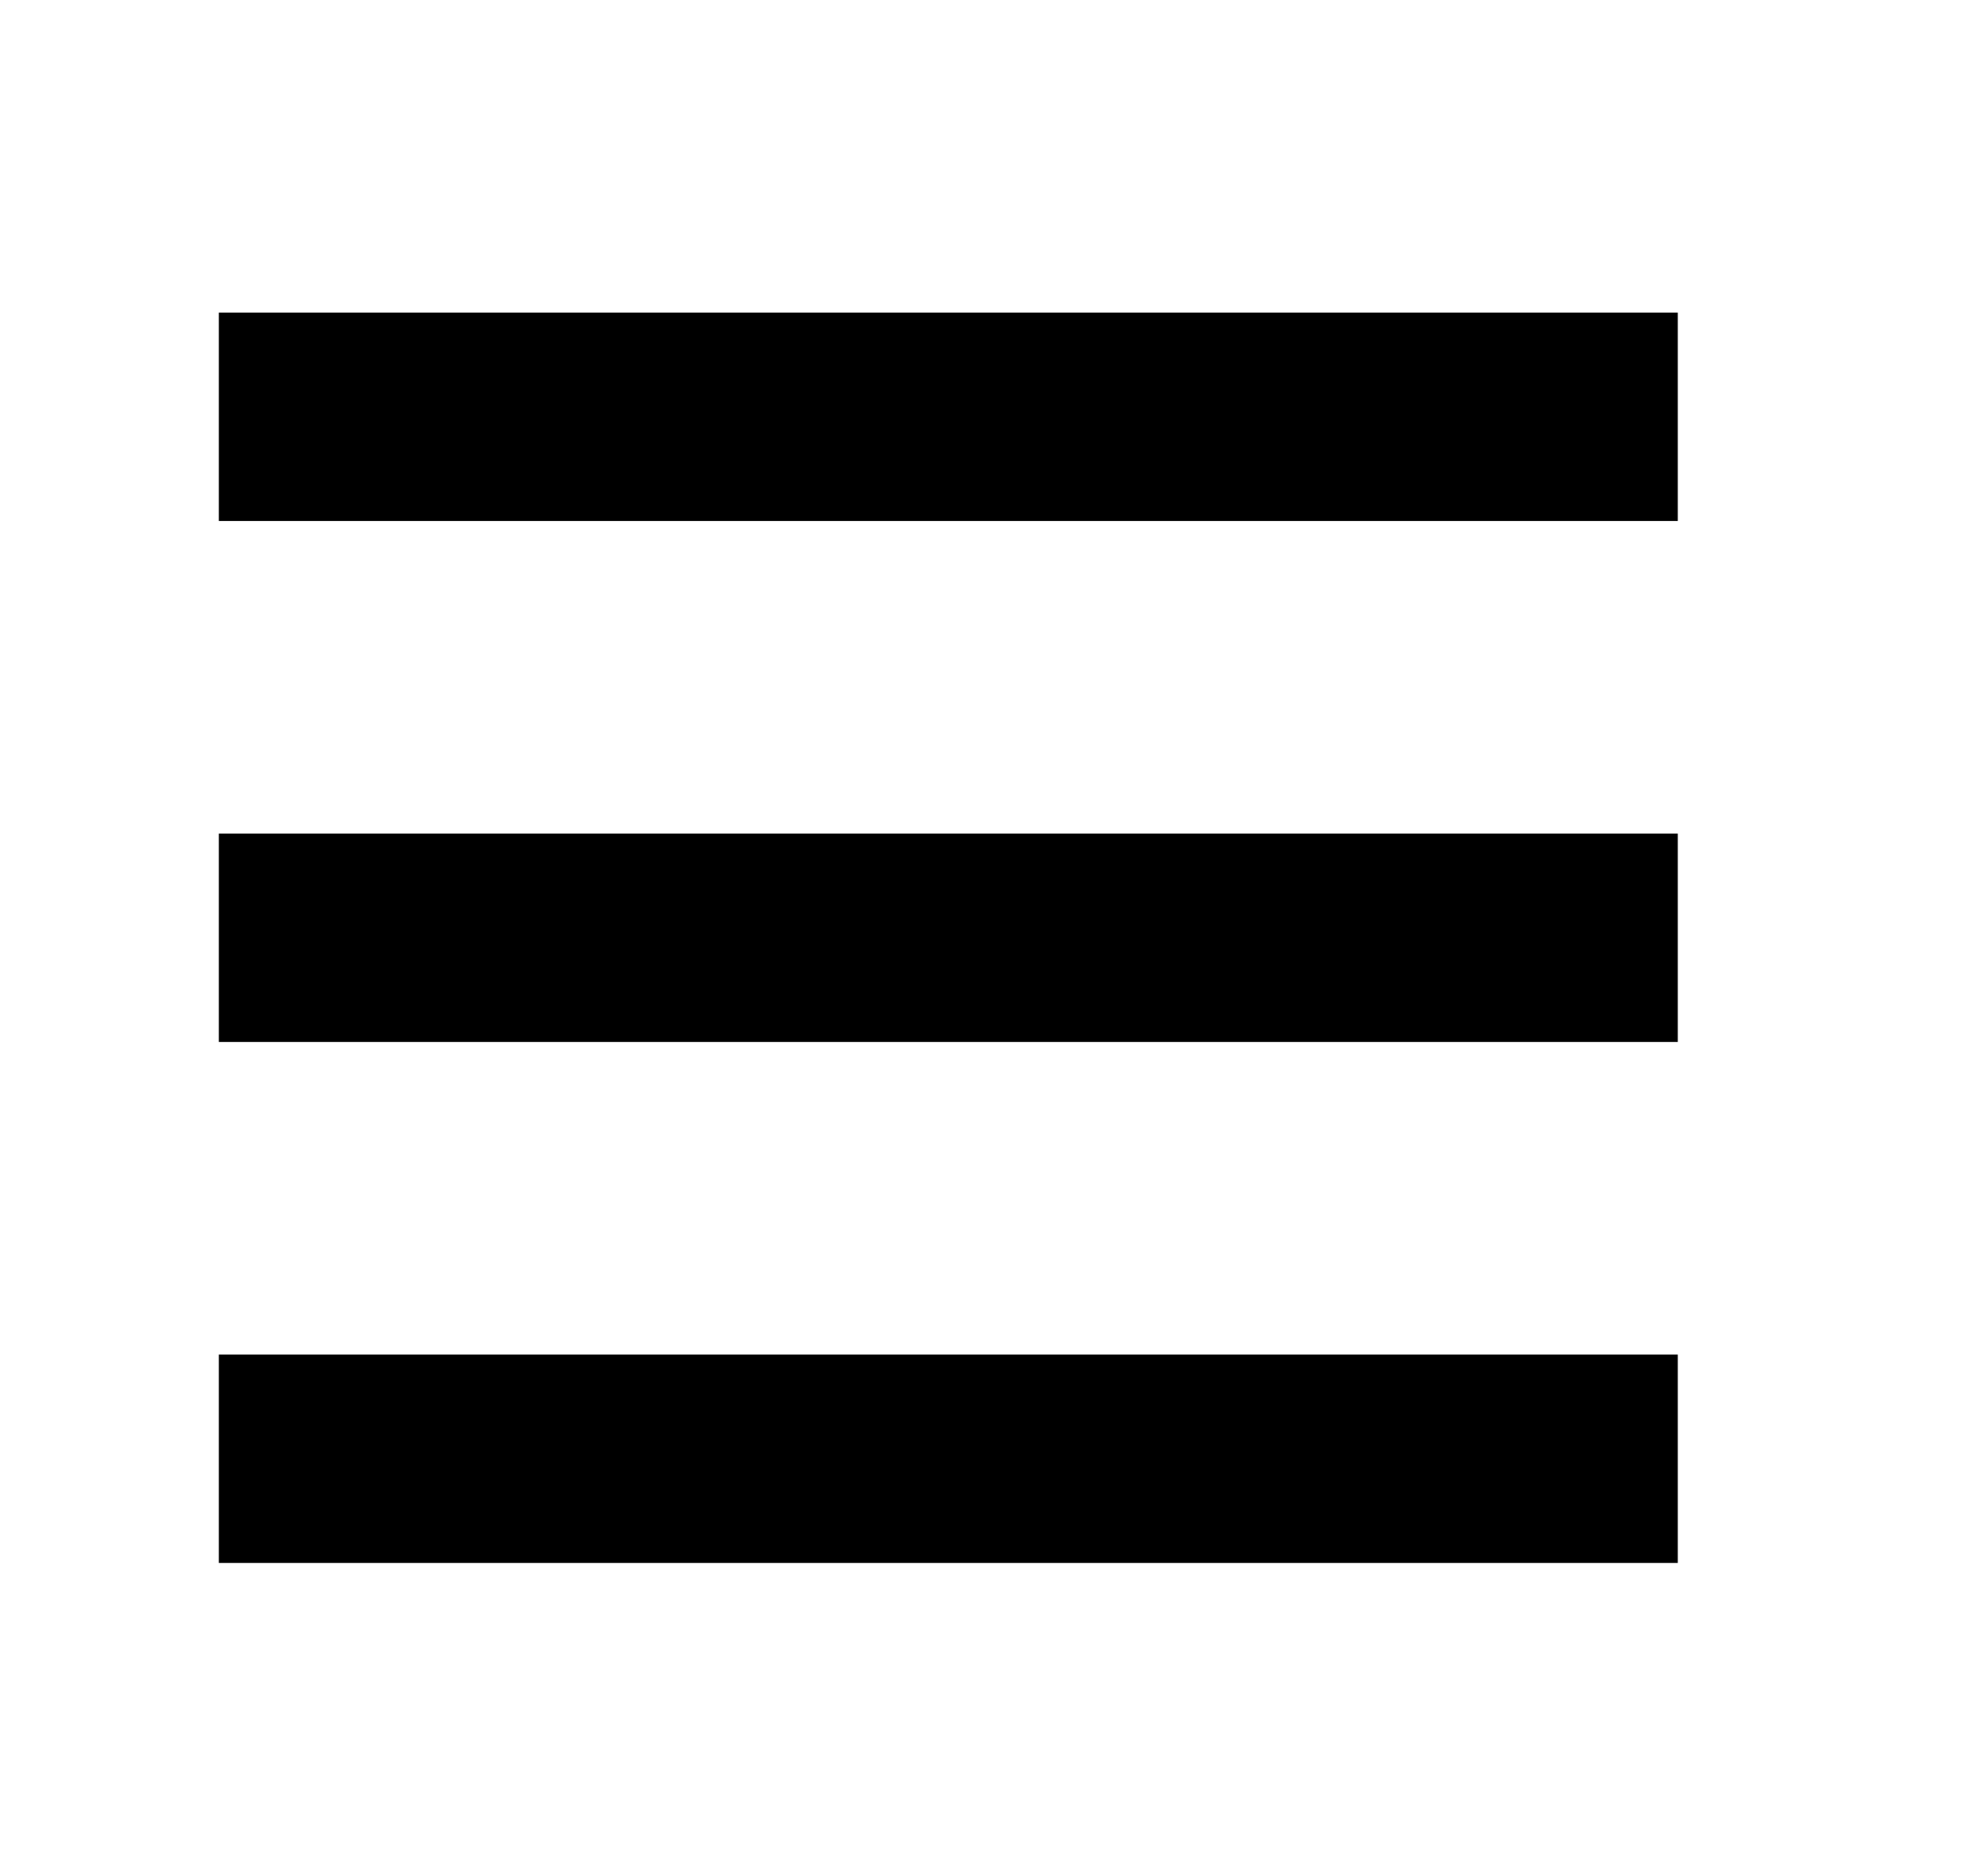
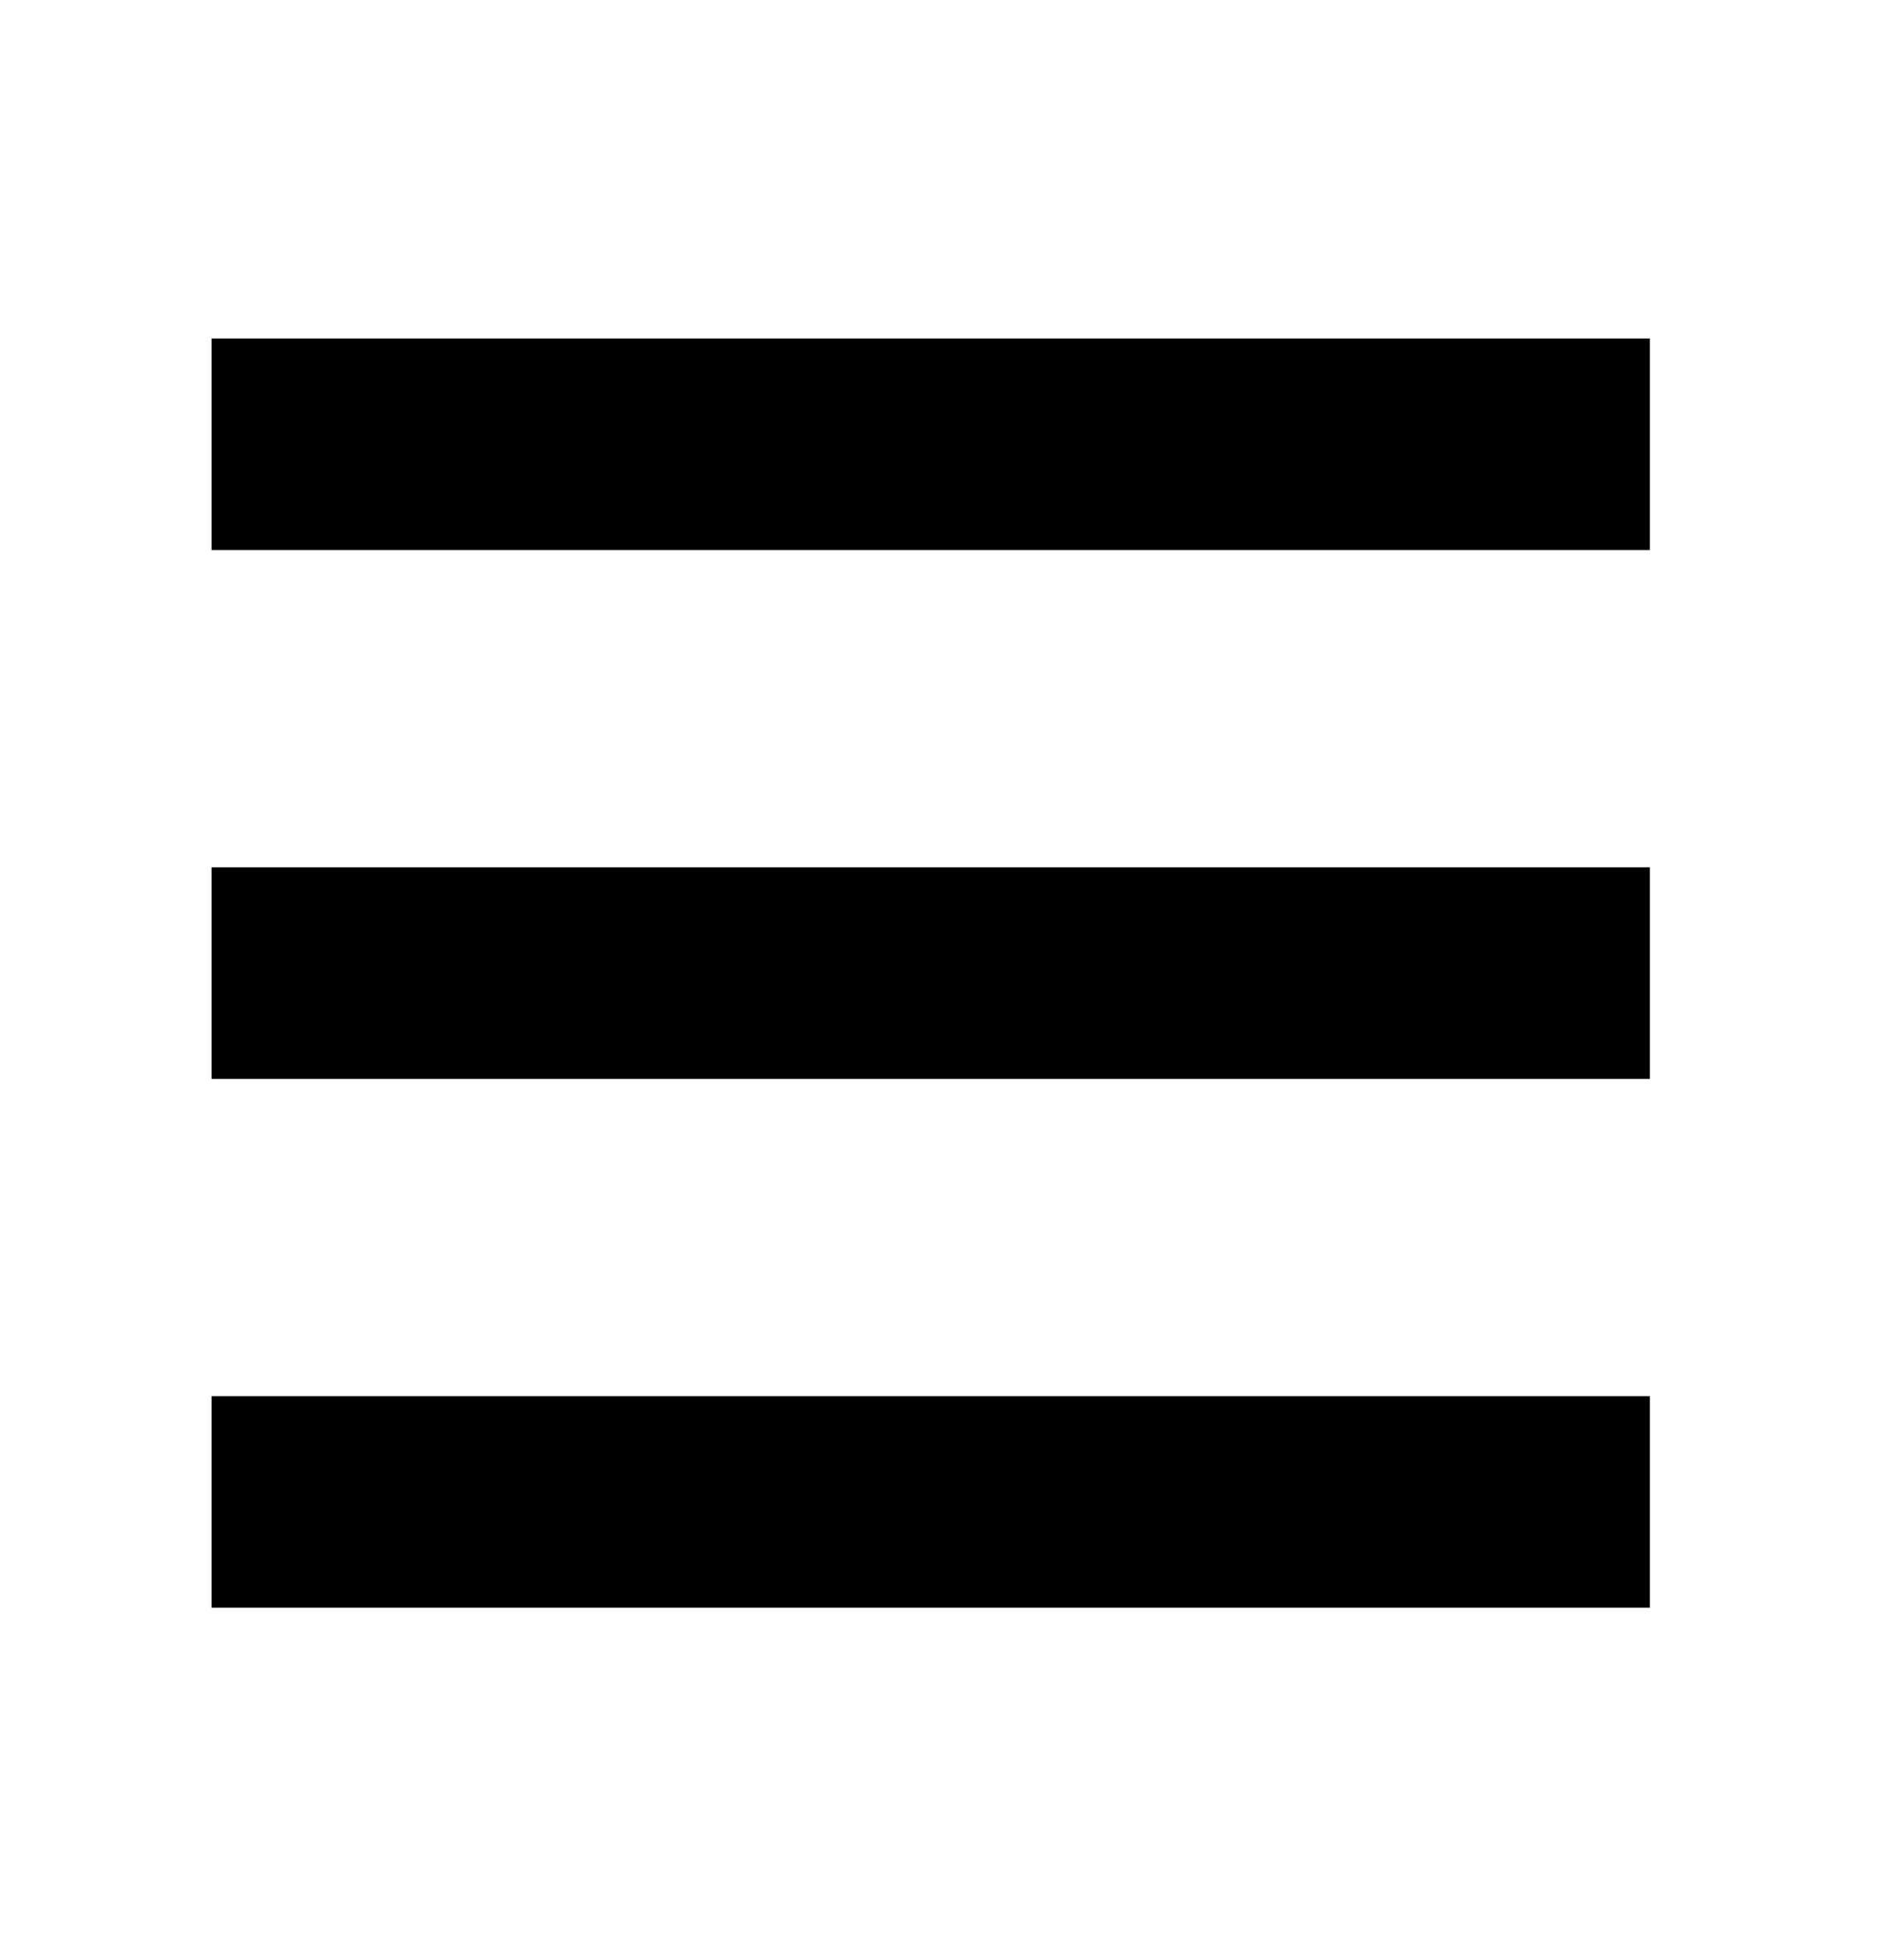
- <svg xmlns="http://www.w3.org/2000/svg" aria-hidden="true" focusable="false" viewBox="0 0 18 18" width="19" height="18">
-   <rect x="1.6" y="8" width="14" height="2" />
-   <rect x="1.6" y="13" width="14" height="2" />
-   <rect x="1.6" y="3" width="14" height="2" />
+ <svg xmlns="http://www.w3.org/2000/svg" aria-hidden="true" focusable="false" viewBox="0 0 18 18" width="18" height="18.4">
+   <rect x="2" y="8" width="13.6" height="2" />
+   <rect x="2" y="13" width="13.6" height="2" />
+   <rect x="2" y="3" width="13.6" height="2" />
</svg>
